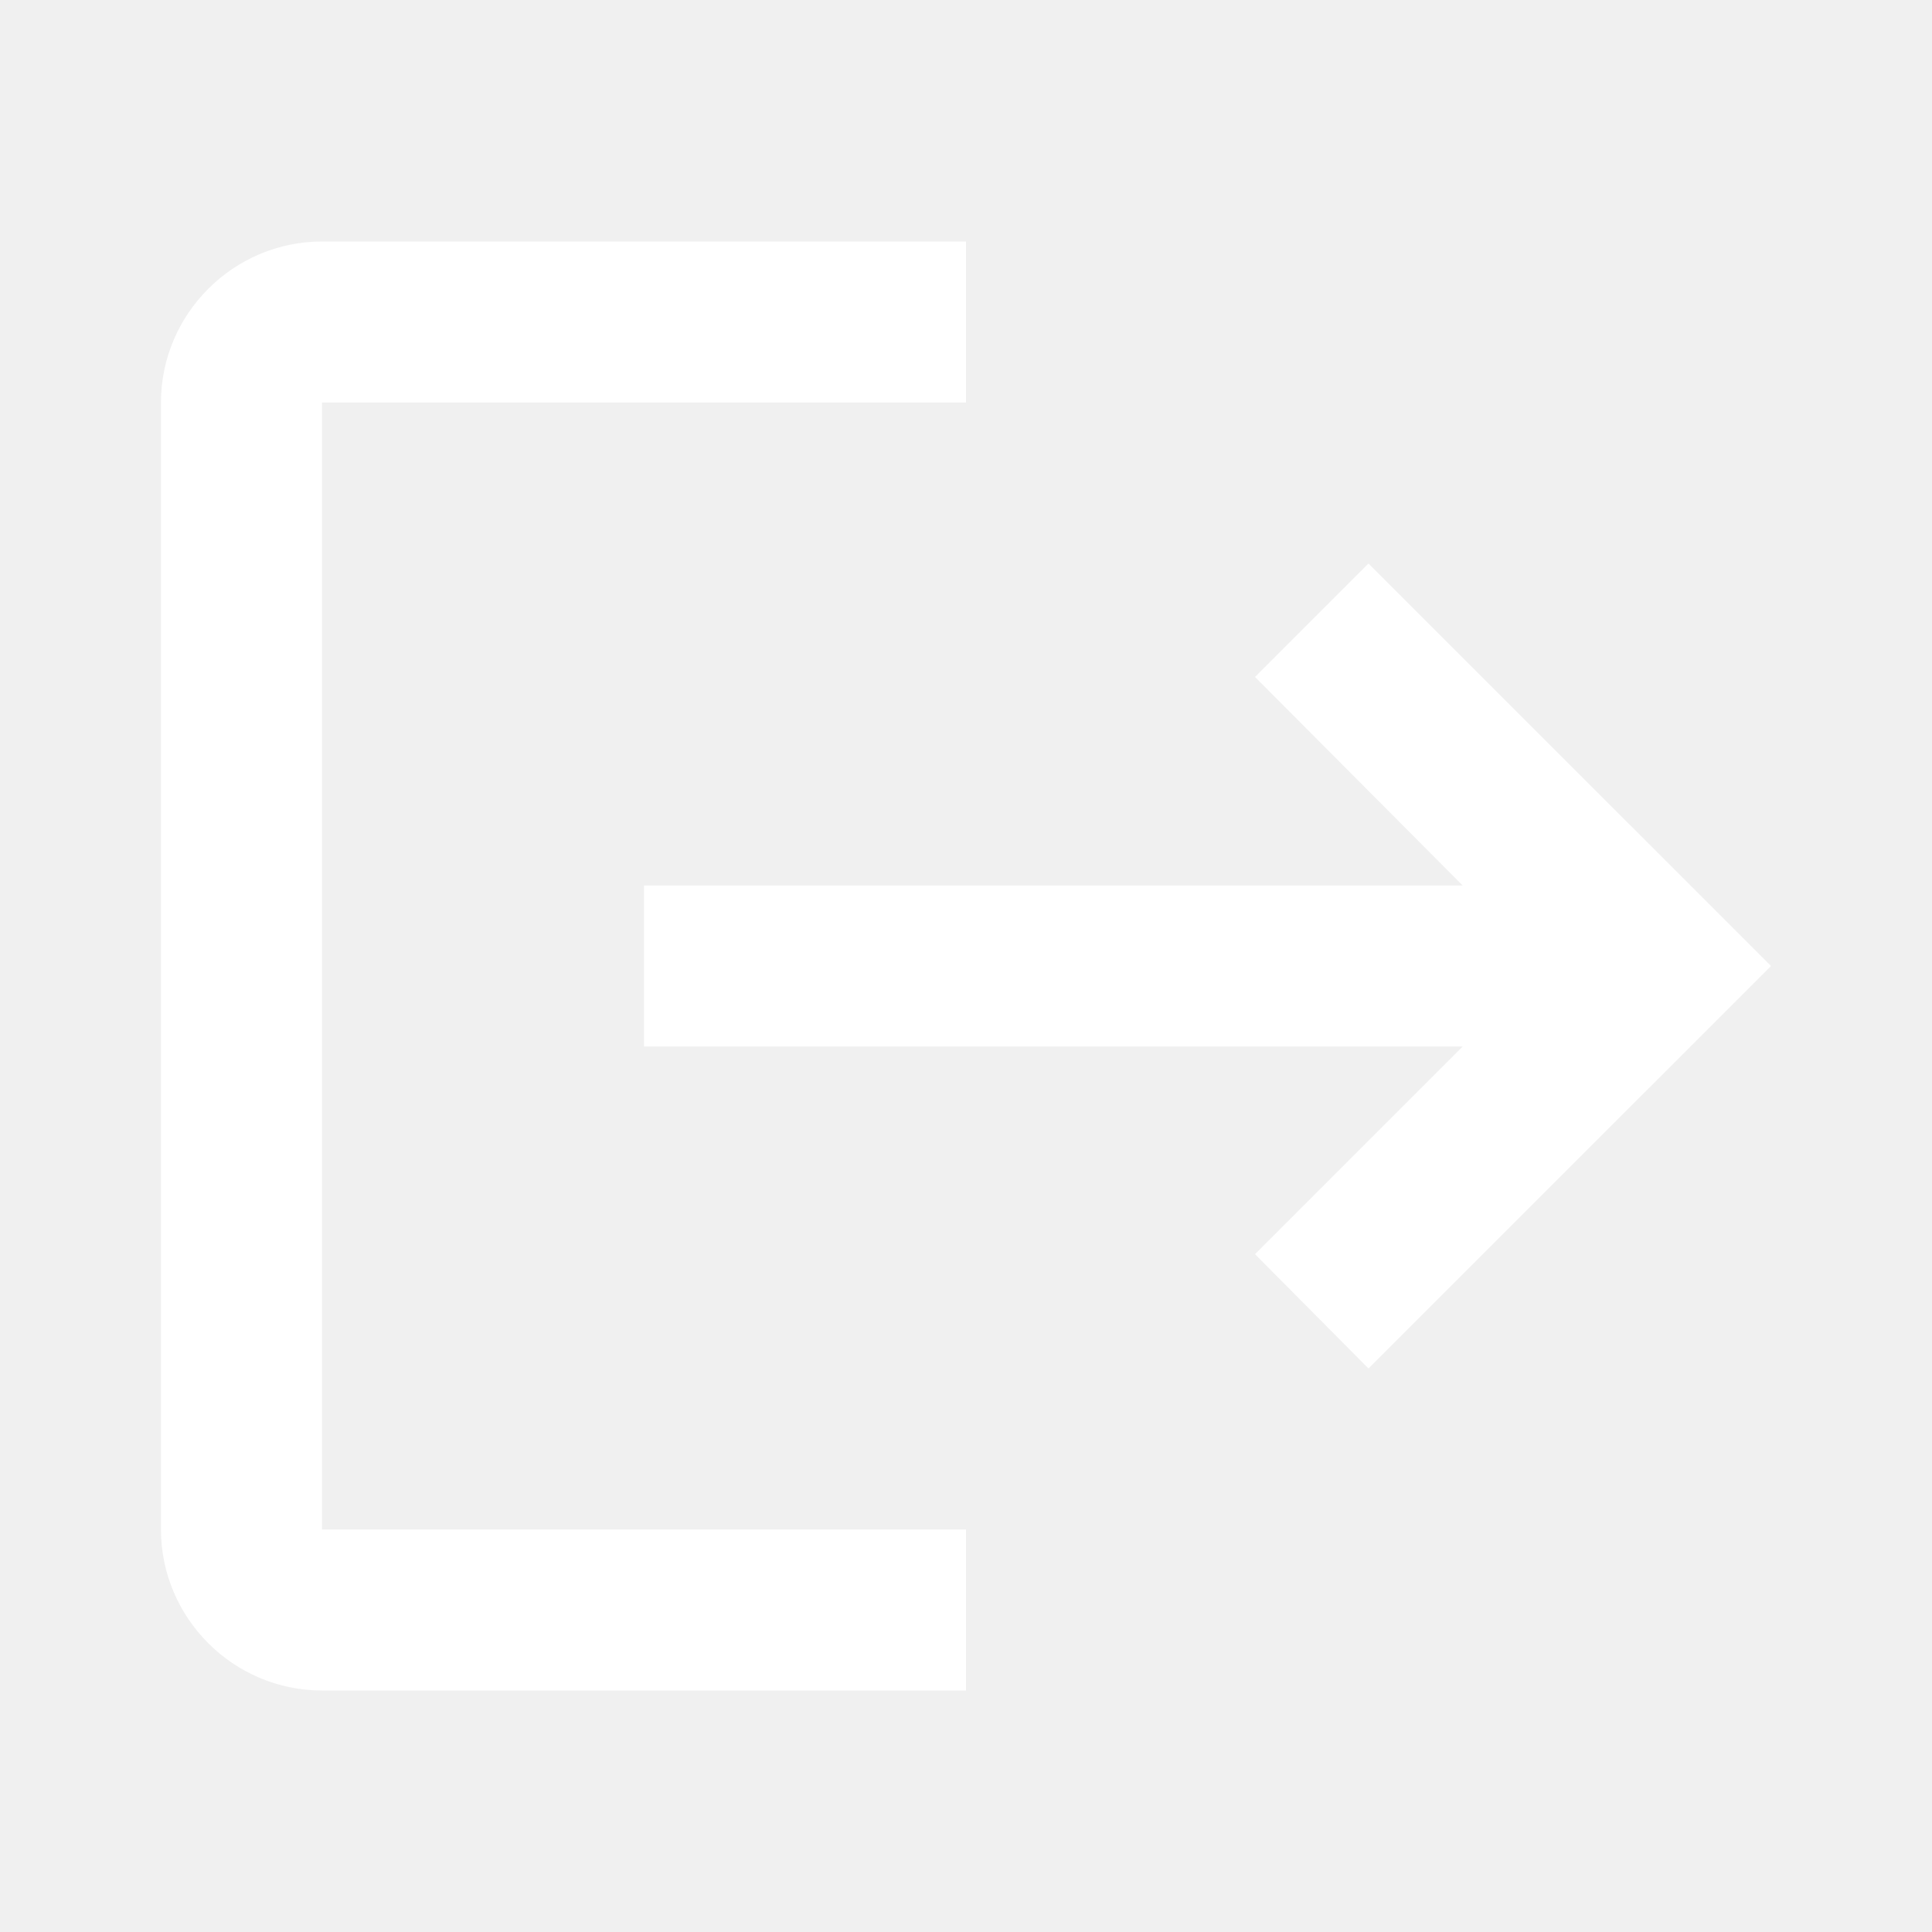
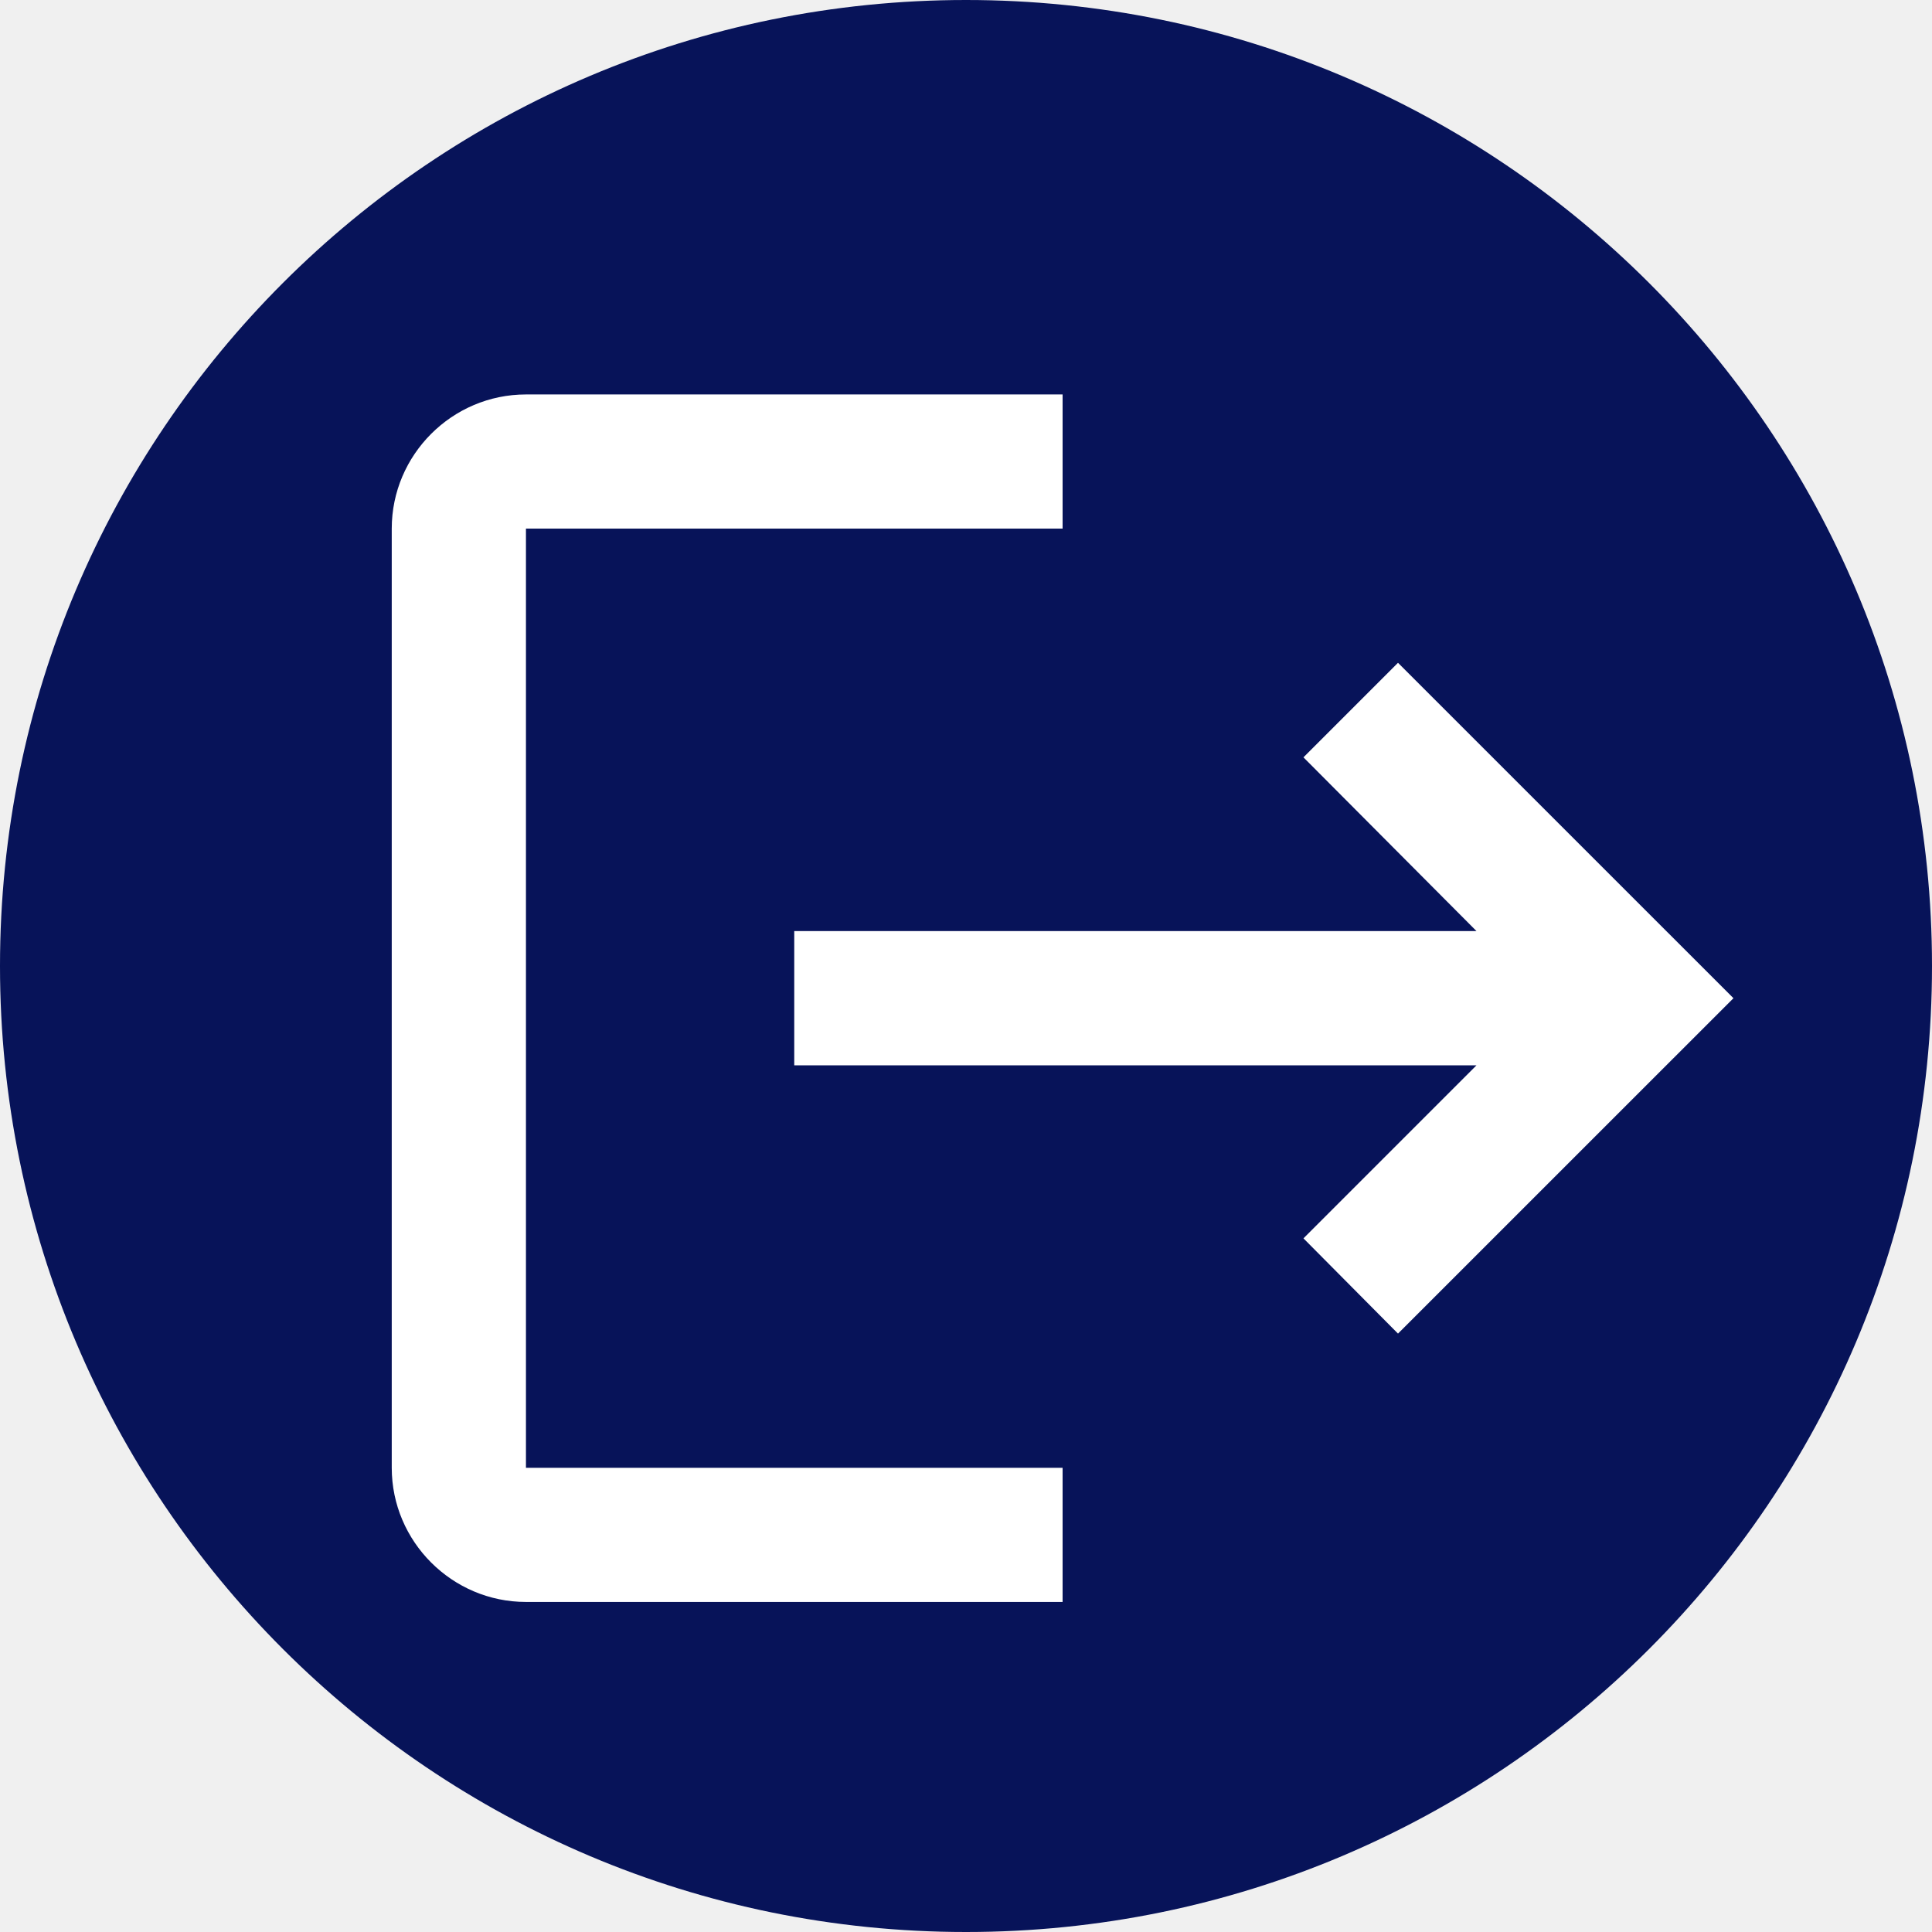
- <svg xmlns="http://www.w3.org/2000/svg" width="25" height="25" viewBox="0 0 25 25" fill="none">
-   <path d="M17.708 7.292L16.24 8.76L18.927 11.458H8.333V13.542H18.927L16.24 16.229L17.708 17.708L22.917 12.5L17.708 7.292ZM4.167 5.208H12.5V3.125H4.167C3.021 3.125 2.083 4.062 2.083 5.208V19.792C2.083 20.938 3.021 21.875 4.167 21.875H12.5V19.792H4.167V5.208Z" fill="white" />
+ <svg xmlns="http://www.w3.org/2000/svg" width="30" height="30" viewBox="0 0 30 30" fill="none">
+   <circle cx="15" cy="15" r="15" fill="#071359" />
+   <path d="M21.708 10.292L20.24 11.76L22.927 14.458H12.333V16.542H22.927L20.24 19.229L21.708 20.708L26.917 15.5L21.708 10.292ZM8.167 8.208H16.5V6.125H8.167C7.021 6.125 6.083 7.062 6.083 8.208V22.792C6.083 23.938 7.021 24.875 8.167 24.875H16.5V22.792H8.167V8.208Z" fill="white" />
</svg>
